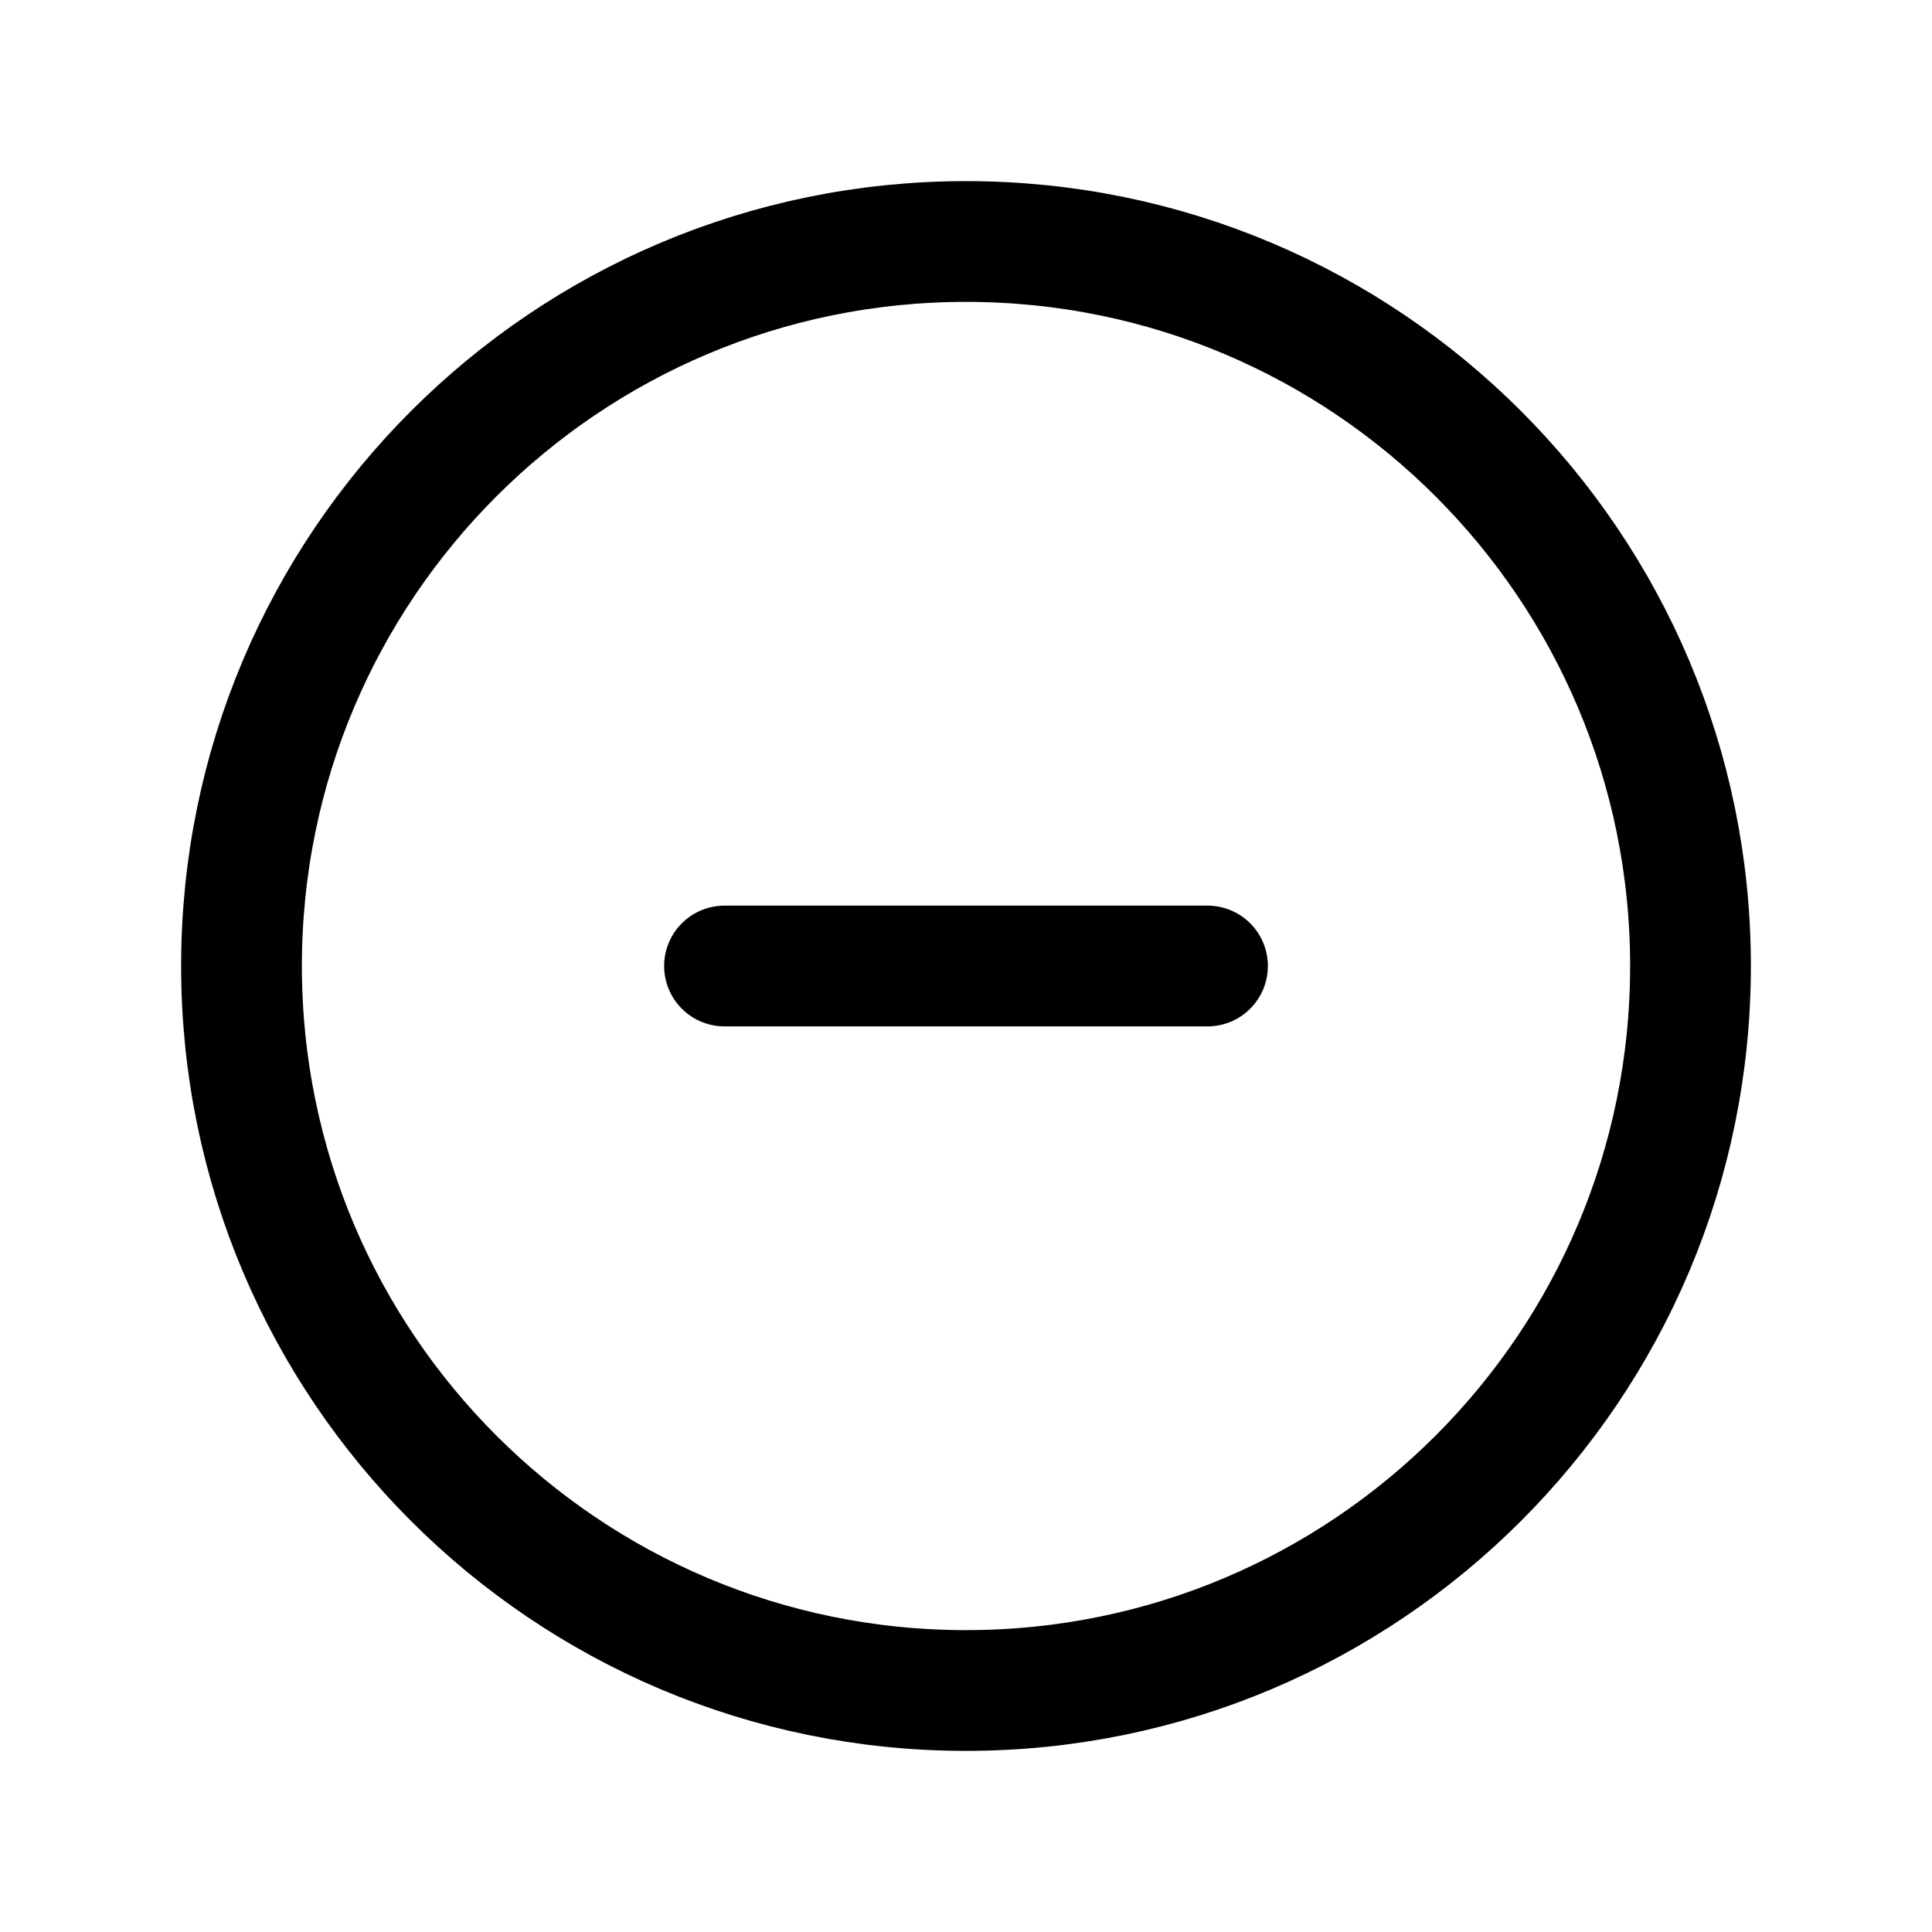
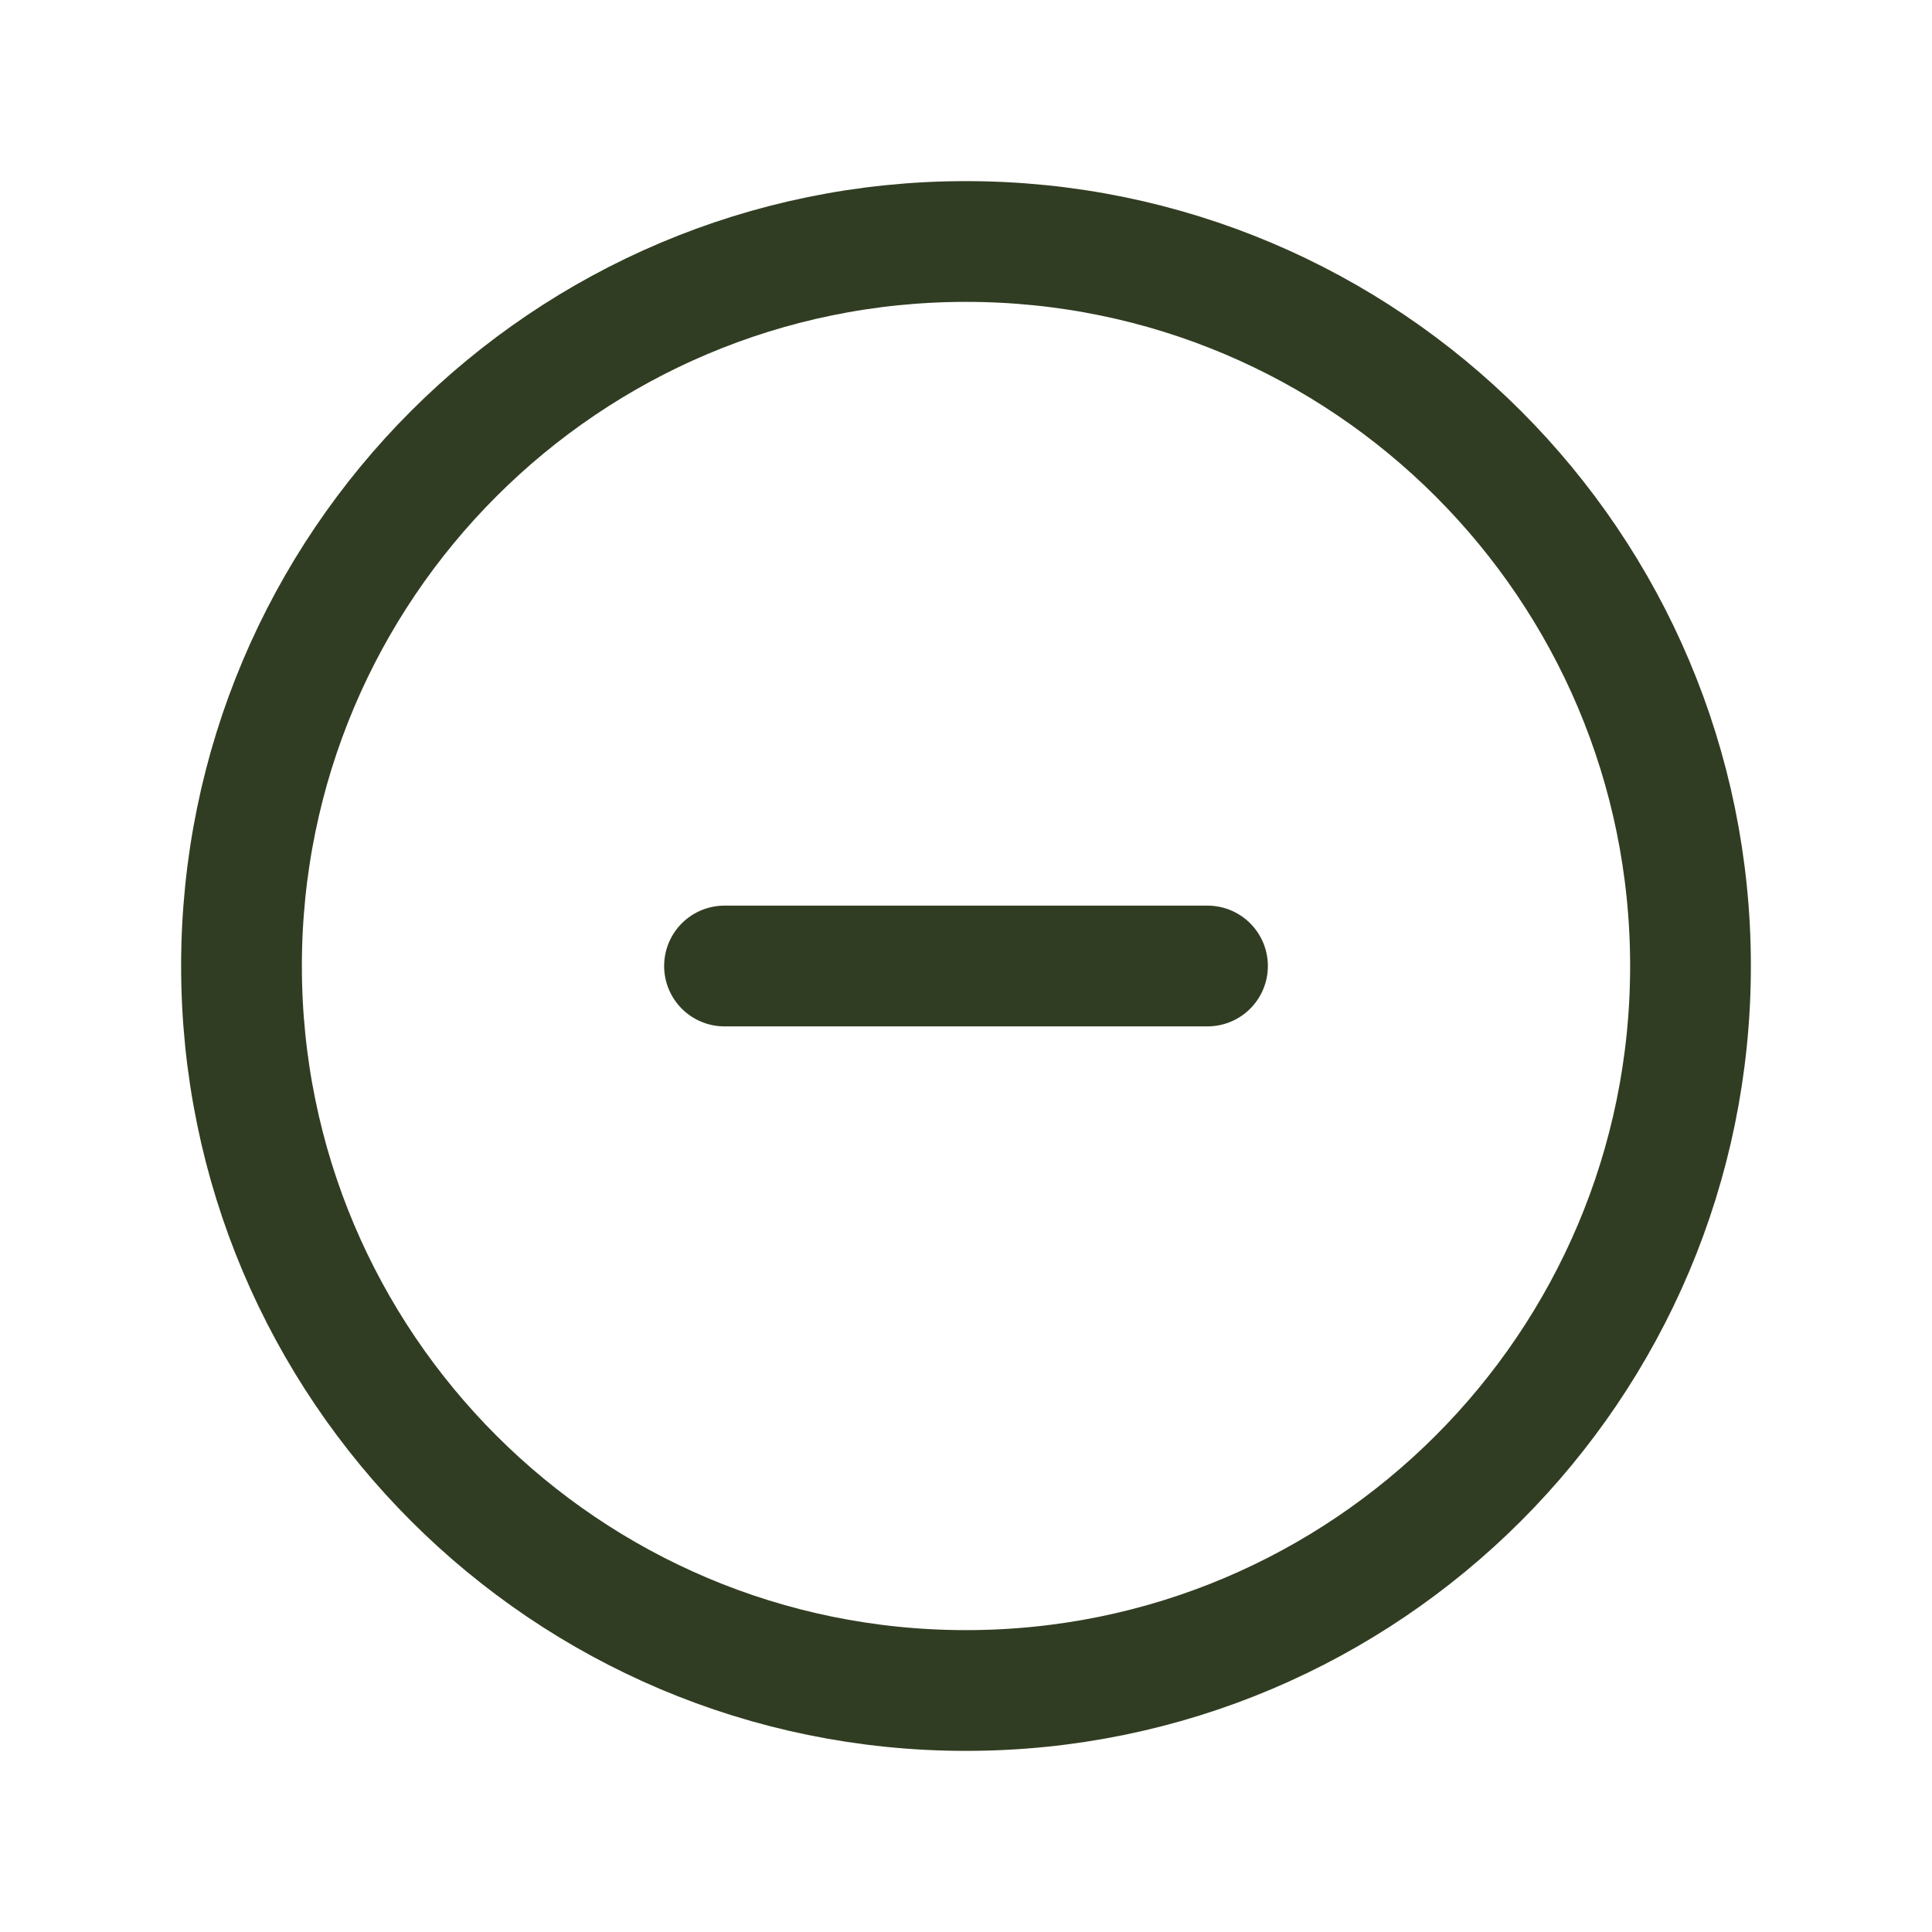
- <svg xmlns="http://www.w3.org/2000/svg" fill="none" viewBox="0 0 24 24" stroke-width="1.5" stroke="black" class="size-6">
+ <svg xmlns="http://www.w3.org/2000/svg" fill="none" viewBox="0 0 24 24" stroke-width="1.5" stroke="#313d22" class="size-6">
  <path stroke-linecap="round" stroke-linejoin="round" d="M15 12H9m12 0a9 9 0 1 1-18 0 9 9 0 0 1 18 0Z" />
</svg>
